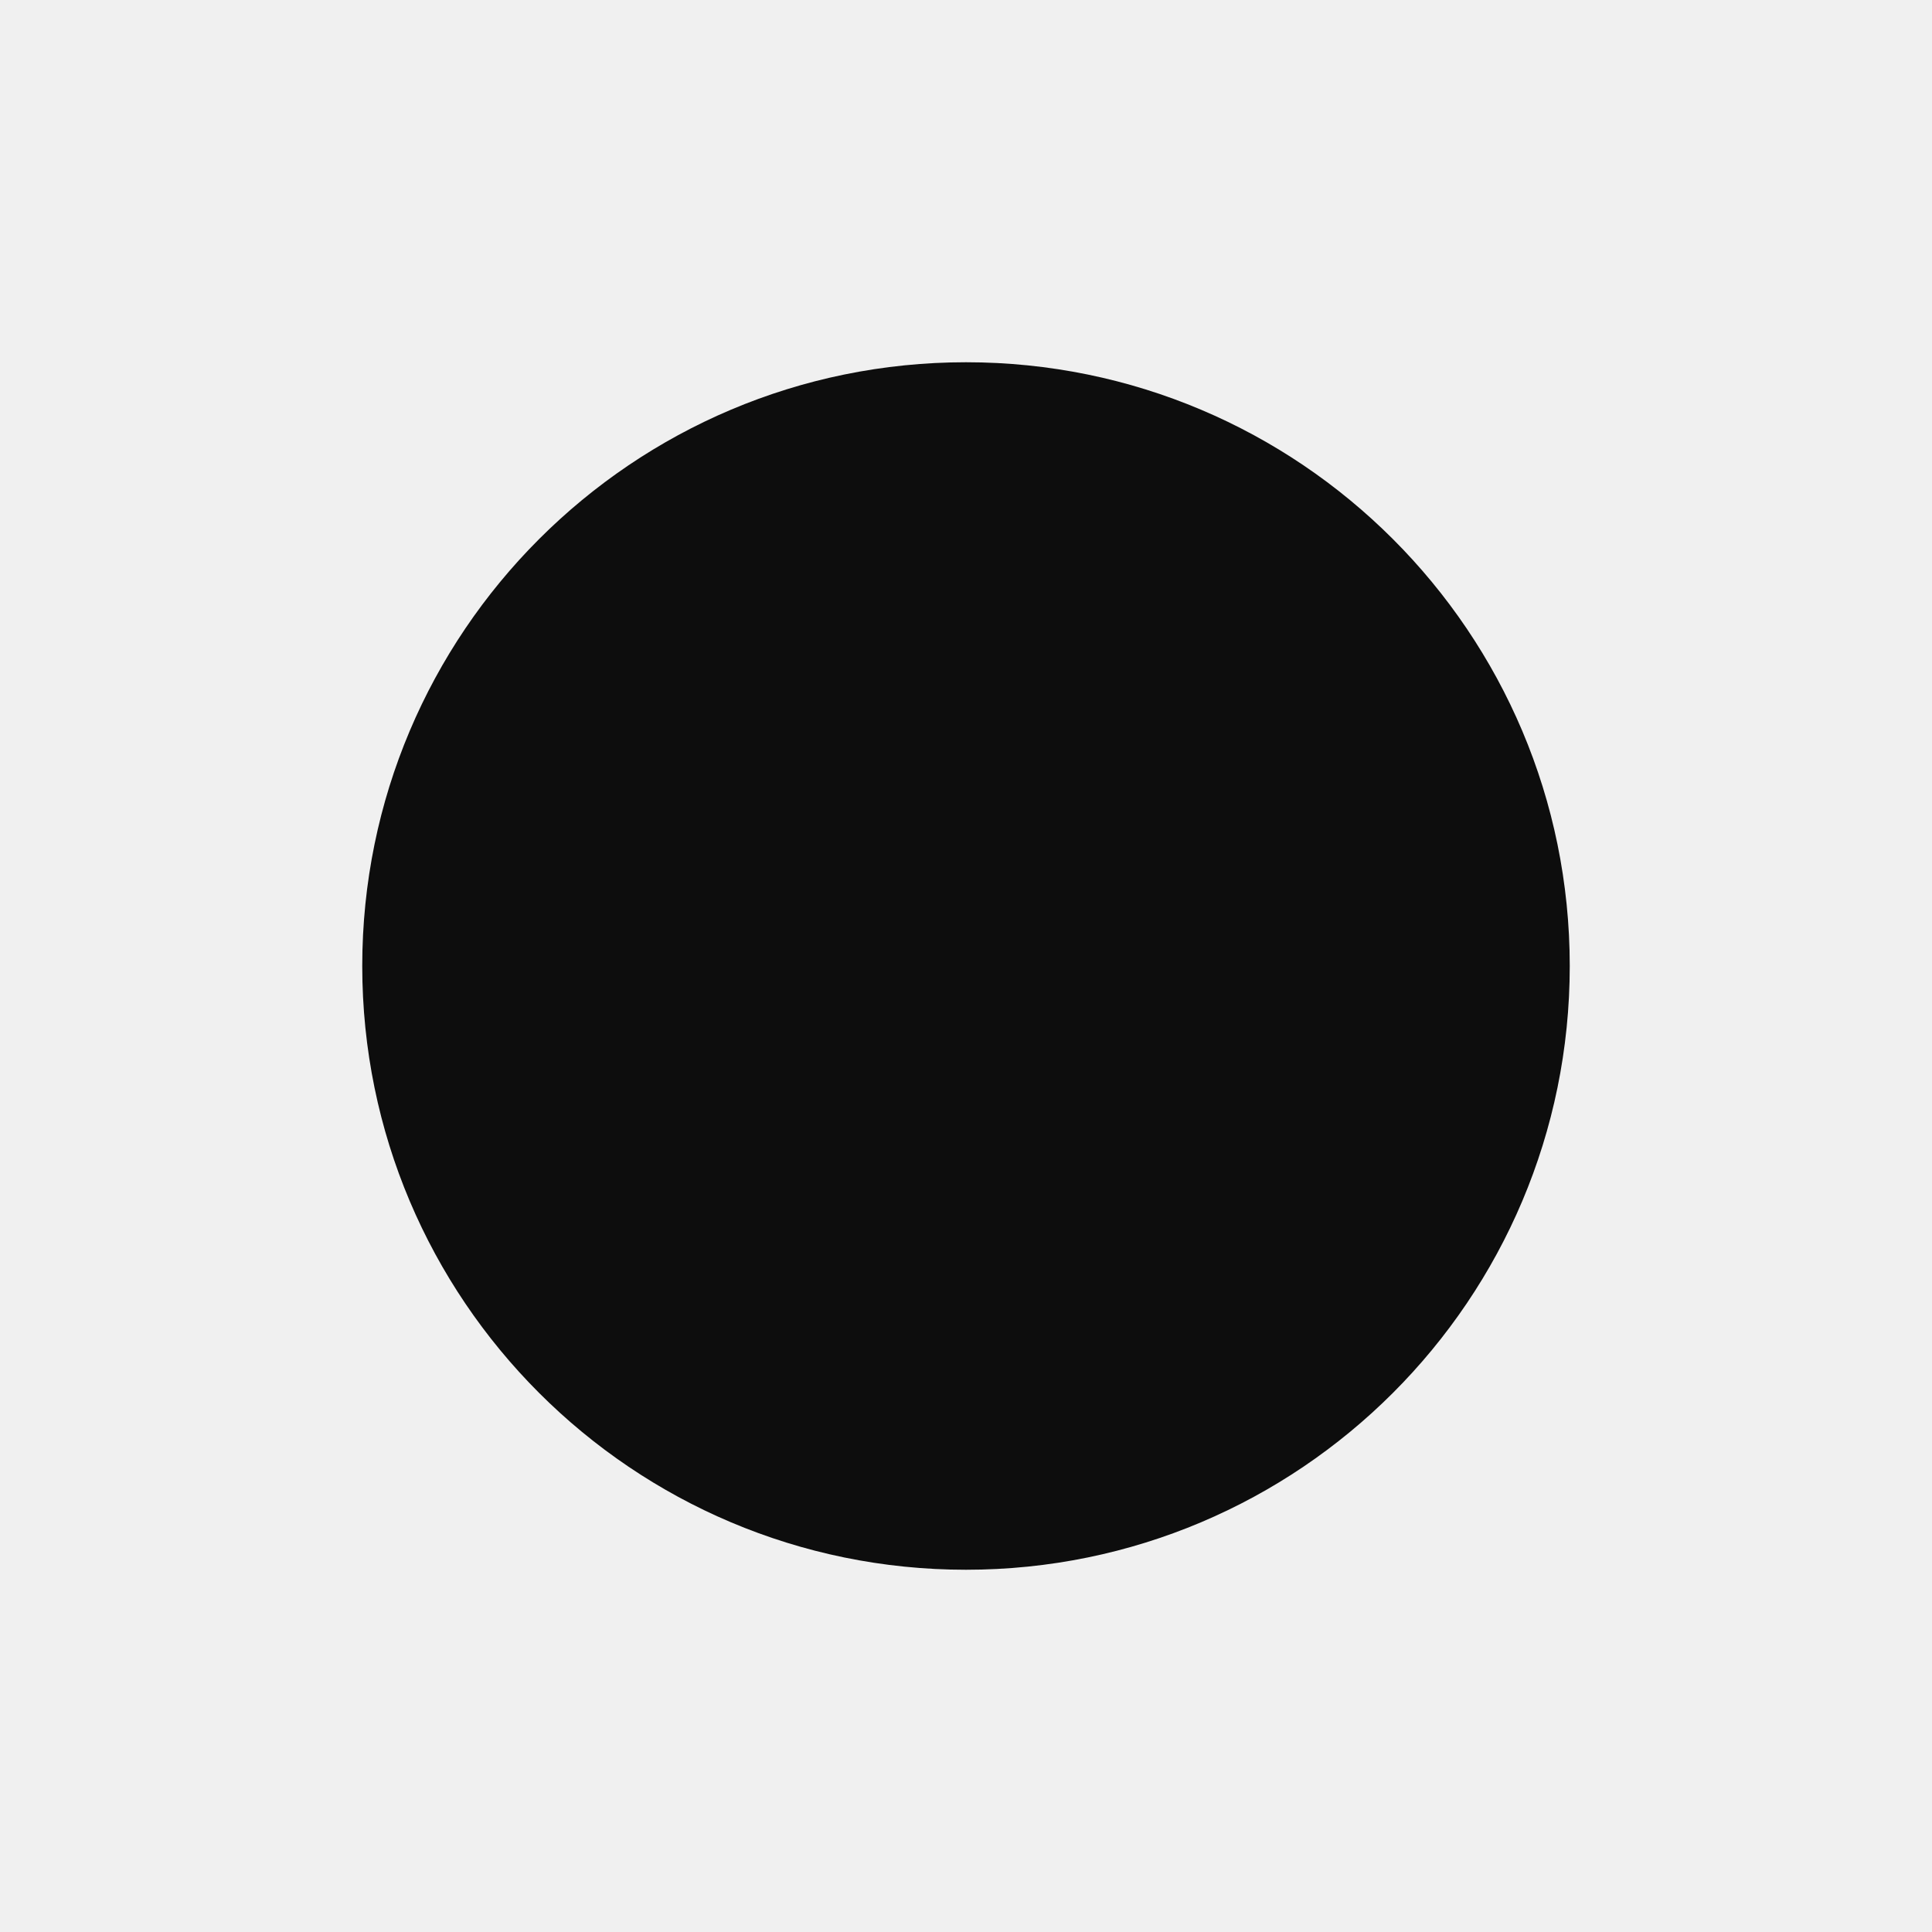
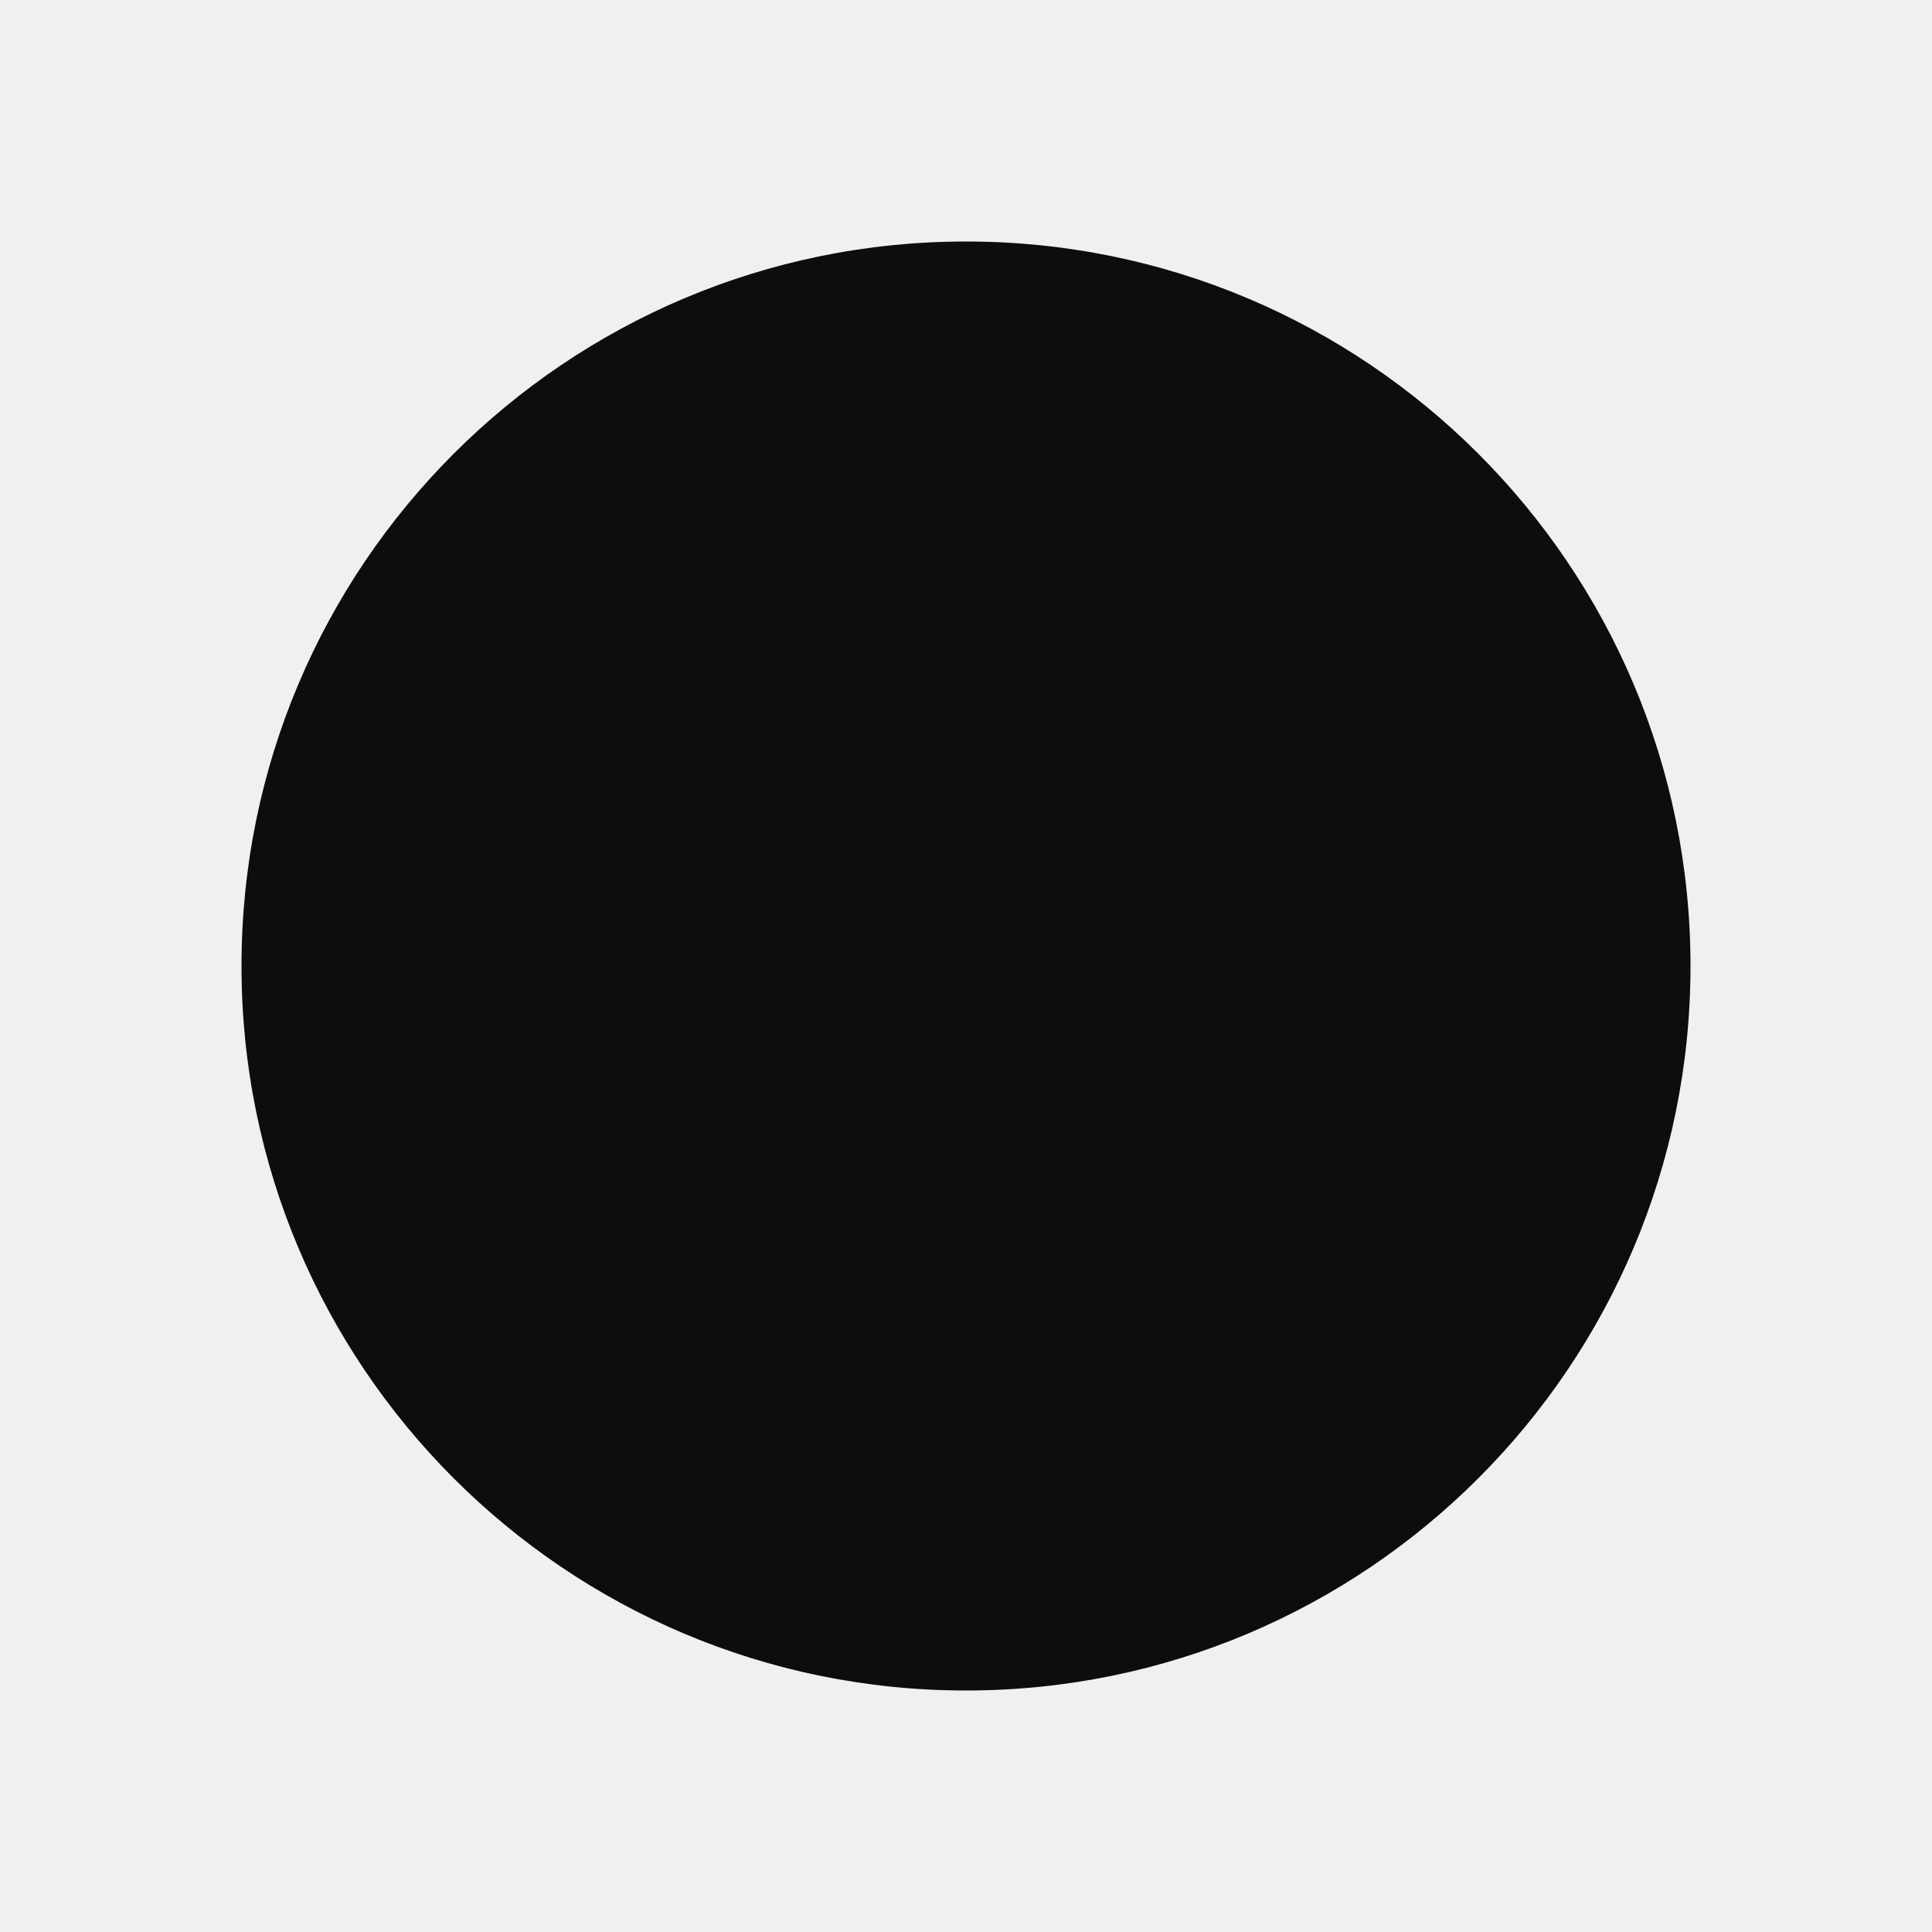
<svg xmlns="http://www.w3.org/2000/svg" width="64" height="64" viewBox="0 0 64 64" fill="none">
  <style>
-     rect { fill: #0d0d0d; }
+     circle { fill: #0d0d0d; }
    @media (prefers-color-scheme: dark) {
-       rect { fill: #ffffff; }
+       circle { fill: #ffffff; }
    }
  </style>
-   <rect x="12" y="12" width="40" height="40" rx="20" />
+   <circle cx="32" cy="32" r="24" />
</svg>
